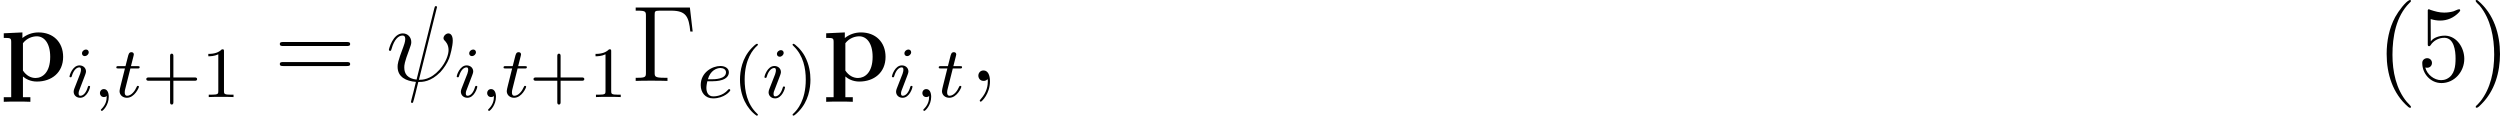
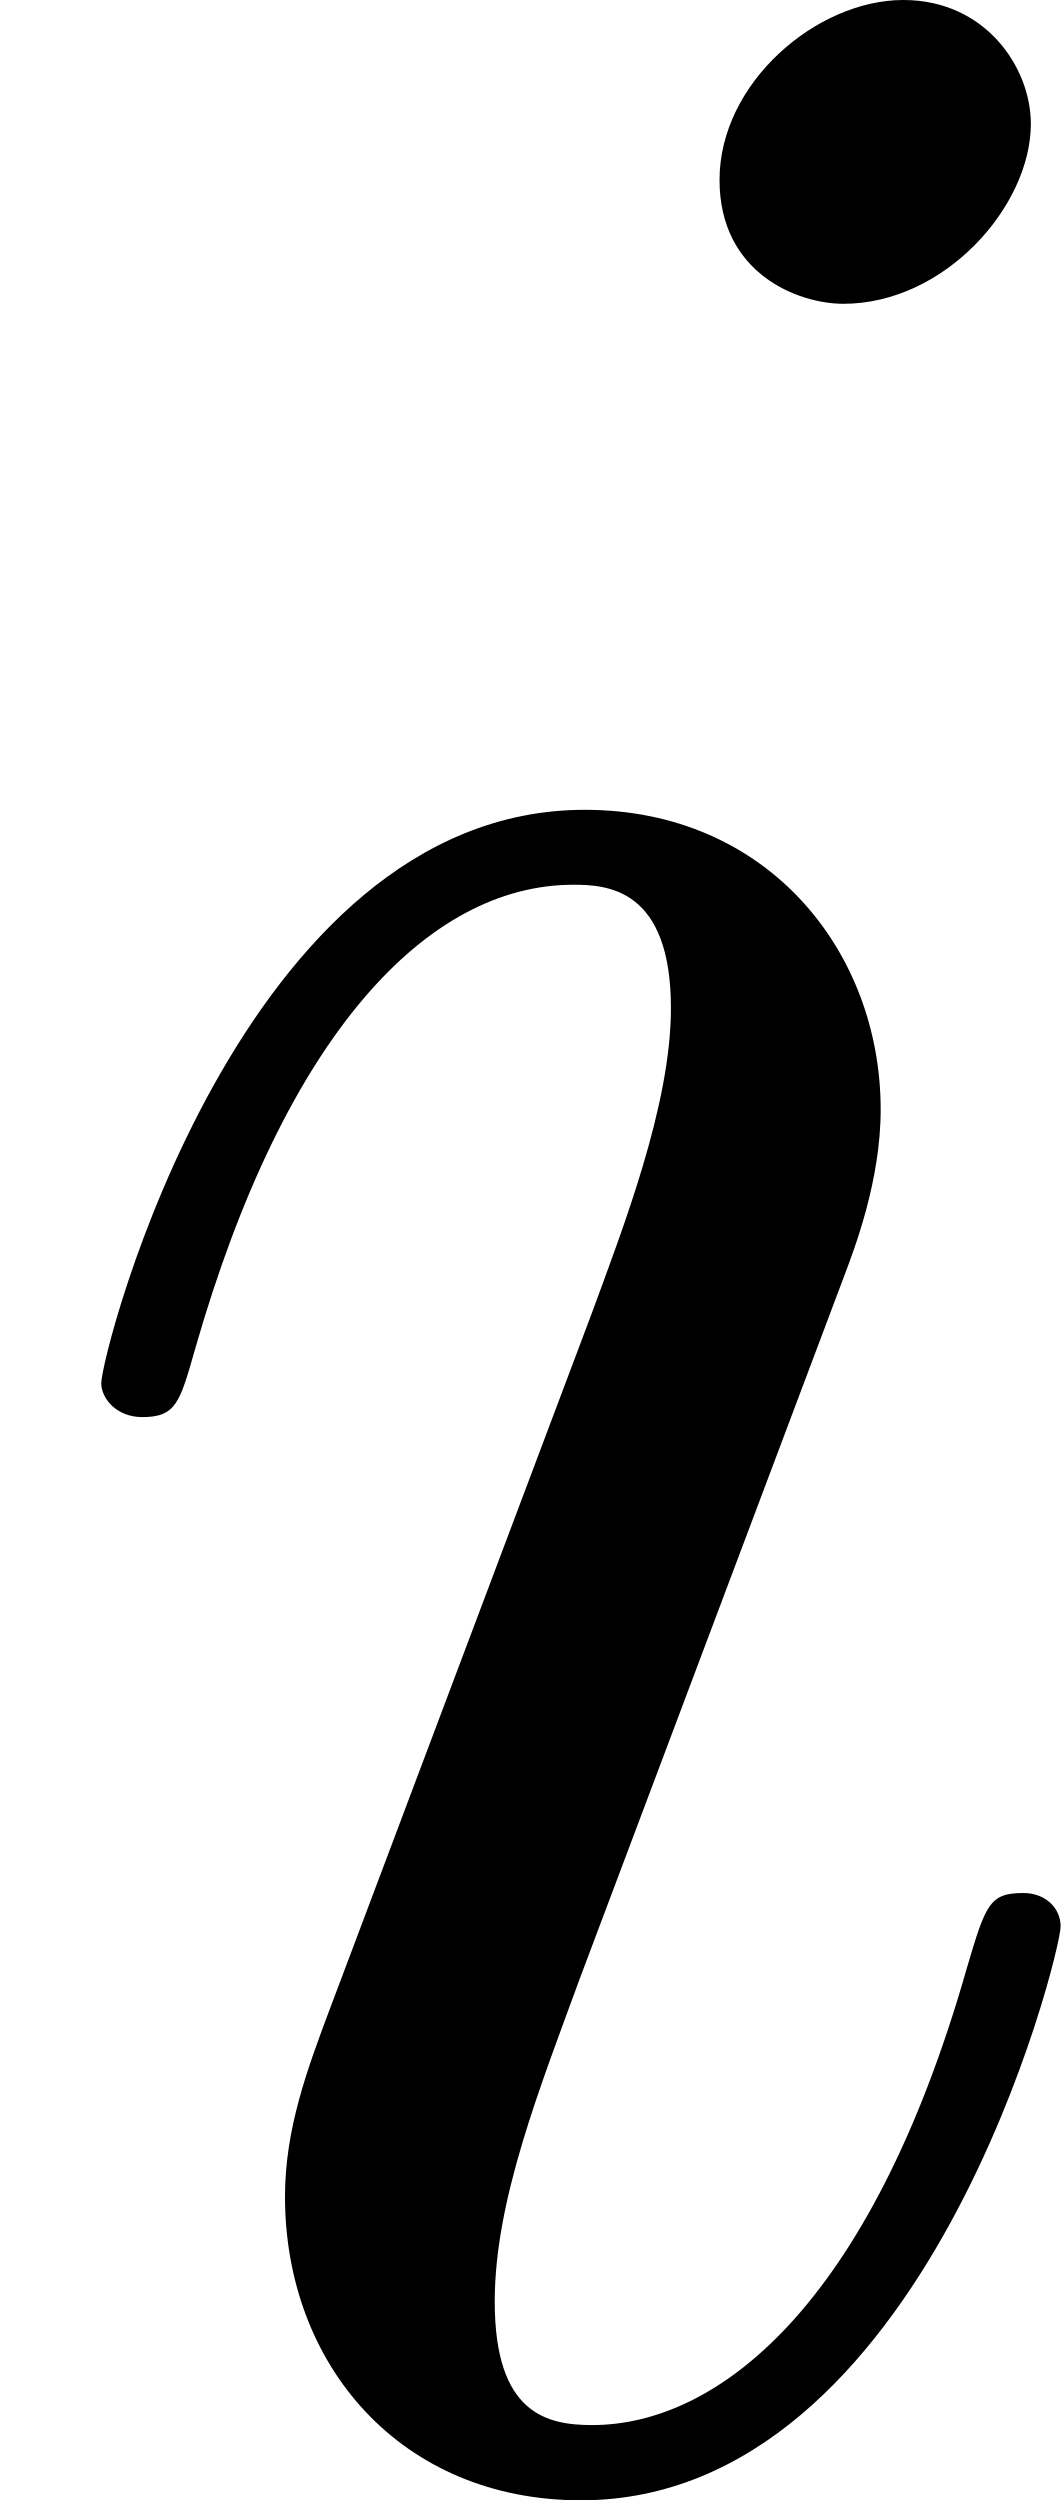
- <svg xmlns="http://www.w3.org/2000/svg" xmlns:xlink="http://www.w3.org/1999/xlink" version="1.1" width="277.426pt" height="12.831pt" viewBox="179.542 70.873 277.426 12.831">
+ <svg xmlns="http://www.w3.org/2000/svg" xmlns:xlink="http://www.w3.org/1999/xlink" version="1.1" width="3.383pt" height="7.974pt" viewBox="11.703 302.212 3.383 7.974">
  <defs>
-     <path id="g23-40" d="M3.718-8.966C3.3-8.811 2.511-7.771 2.14-7.101C1.459-5.846 1.184-4.411 1.184-2.989C1.184-.789 1.853 1.411 3.587 2.893C3.646 2.929 3.718 2.989 3.79 2.989C3.85 2.989 3.885 2.929 3.885 2.893C3.885 2.762 3.551 2.499 3.431 2.343C2.236 .921 1.829-1.04 1.829-2.893C1.829-4.89 2.212-7.149 3.706-8.644C3.778-8.715 3.885-8.799 3.885-8.883C3.885-8.942 3.826-8.978 3.766-8.978C3.742-8.978 3.73-8.978 3.718-8.966Z" />
-     <path id="g23-41" d="M.705-8.966C.669-8.954 .658-8.931 .658-8.895C.658-8.739 .968-8.512 1.1-8.357C2.331-6.862 2.714-4.842 2.714-2.917C2.714-1.112 2.331 .837 1.172 2.283L.885 2.606C.801 2.69 .658 2.786 .658 2.893C.658 2.941 .705 2.977 .765 2.977H.801C.944 2.953 1.16 2.714 1.315 2.558C2.774 1.1 3.359-.956 3.359-2.977C3.359-5.177 2.69-7.4 .944-8.883C.897-8.931 .837-8.978 .765-8.978C.741-8.978 .729-8.978 .705-8.966Z" />
-     <path id="g23-53" d="M.921-1.482C.992-1.47 1.052-1.459 1.124-1.459C1.435-1.459 1.662-1.686 1.662-1.997C1.662-2.295 1.423-2.523 1.136-2.523C.861-2.523 .598-2.331 .586-2.032V-1.961C.586-.813 1.494 .239 2.714 .239C4.148 .239 5.248-1.016 5.248-2.451C5.248-3.646 4.459-4.937 3.18-5.021H3.061C2.534-5.021 1.805-4.818 1.53-4.376L1.518-6.862C1.865-6.755 2.224-6.695 2.57-6.695C3.347-6.695 4.089-6.994 4.674-7.627C4.722-7.699 4.794-7.759 4.794-7.843V-7.867C4.782-7.926 4.734-7.95 4.686-7.95C4.507-7.95 4.244-7.783 4.053-7.723C3.718-7.627 3.359-7.58 3.013-7.58C2.475-7.58 2.02-7.711 1.506-7.878C1.447-7.902 1.387-7.938 1.327-7.95H1.303C1.243-7.95 1.207-7.902 1.196-7.843V-4.041C1.196-3.945 1.219-3.85 1.339-3.85C1.494-3.85 1.566-4.077 1.662-4.172C2.008-4.555 2.499-4.782 3.013-4.782H3.084C4.101-4.734 4.28-3.383 4.28-2.499C4.28-1.674 4.196-.634 3.288-.215C3.084-.12 2.881-.084 2.678-.084C1.889-.084 1.112-.717 .921-1.482Z" />
-     <path id="g7-112" d="M3.371 1.805H2.546V-.49C2.845-.227 3.371 .072 4.089 .072C5.727 .072 7.006-.921 7.006-2.666C7.006-4.316 5.894-5.38 4.28-5.38C3.575-5.38 2.965-5.141 2.487-4.758V-5.38L.418-5.284V-4.77C1.16-4.77 1.243-4.77 1.243-4.304V1.805H.418V2.319C.693 2.295 1.554 2.295 1.889 2.295S3.096 2.295 3.371 2.319V1.805ZM2.546-4.184C2.989-4.758 3.622-4.949 4.089-4.949C4.866-4.949 5.571-4.244 5.571-2.666C5.571-.933 4.71-.323 3.945-.323C3.431-.323 2.917-.586 2.546-1.148V-4.184Z" />
-     <path id="g15-32" d="M5.619-8.01C5.619-8.022 5.667-8.177 5.667-8.189C5.667-8.297 5.571-8.297 5.535-8.297C5.428-8.297 5.416-8.237 5.368-8.058L3.395-.143C2.403-.263 2.032-.765 2.032-1.482C2.032-1.745 2.032-2.02 2.594-3.503C2.75-3.933 2.809-4.089 2.809-4.304C2.809-4.842 2.427-5.272 1.865-5.272C.765-5.272 .323-3.539 .323-3.443C.323-3.395 .371-3.335 .454-3.335C.562-3.335 .574-3.383 .622-3.551C.909-4.591 1.387-5.033 1.829-5.033C1.937-5.033 2.14-5.021 2.14-4.639C2.14-4.591 2.14-4.328 1.937-3.802C1.291-2.104 1.291-1.841 1.291-1.566C1.291-.418 2.248 .024 3.324 .108C3.228 .478 3.144 .861 3.049 1.231C2.857 1.949 2.774 2.283 2.774 2.331C2.774 2.439 2.869 2.439 2.905 2.439C2.929 2.439 2.977 2.439 3.001 2.391C3.049 2.343 3.539 .335 3.587 .12C4.029 .12 4.973 .12 6.049-.992C6.444-1.423 6.802-1.973 7.006-2.487C7.125-2.798 7.412-3.862 7.412-4.471C7.412-5.189 7.054-5.272 6.934-5.272C6.647-5.272 6.384-4.985 6.384-4.746C6.384-4.603 6.468-4.519 6.516-4.471C6.623-4.364 6.946-4.041 6.946-3.419C6.946-2.989 6.707-2.104 5.942-1.243C4.937-.12 4.017-.12 3.658-.12L5.619-8.01Z" />
-     <path id="g15-59" d="M2.331 .048C2.331-.646 2.104-1.16 1.614-1.16C1.231-1.16 1.04-.849 1.04-.586S1.219 0 1.626 0C1.781 0 1.913-.048 2.02-.155C2.044-.179 2.056-.179 2.068-.179C2.092-.179 2.092-.012 2.092 .048C2.092 .442 2.02 1.219 1.327 1.997C1.196 2.14 1.196 2.164 1.196 2.188C1.196 2.248 1.255 2.307 1.315 2.307C1.411 2.307 2.331 1.423 2.331 .048Z" />
-     <path id="g16-40" d="M2.654 1.993C2.718 1.993 2.813 1.993 2.813 1.897C2.813 1.865 2.805 1.857 2.702 1.753C1.61 .725 1.339-.757 1.339-1.993C1.339-4.288 2.287-5.364 2.694-5.731C2.805-5.834 2.813-5.842 2.813-5.882S2.782-5.978 2.702-5.978C2.574-5.978 2.176-5.571 2.112-5.499C1.044-4.384 .821-2.949 .821-1.993C.821-.207 1.57 1.227 2.654 1.993Z" />
-     <path id="g16-41" d="M2.463-1.993C2.463-2.75 2.335-3.658 1.841-4.599C1.451-5.332 .725-5.978 .582-5.978C.502-5.978 .478-5.922 .478-5.882C.478-5.85 .478-5.834 .574-5.738C1.69-4.678 1.945-3.22 1.945-1.993C1.945 .295 .996 1.379 .59 1.745C.486 1.849 .478 1.857 .478 1.897S.502 1.993 .582 1.993C.709 1.993 1.108 1.586 1.172 1.514C2.24 .399 2.463-1.036 2.463-1.993Z" />
-     <path id="g16-43" d="M3.475-1.809H5.818C5.93-1.809 6.105-1.809 6.105-1.993S5.93-2.176 5.818-2.176H3.475V-4.527C3.475-4.639 3.475-4.814 3.292-4.814S3.108-4.639 3.108-4.527V-2.176H.757C.646-2.176 .47-2.176 .47-1.993S.646-1.809 .757-1.809H3.108V.542C3.108 .654 3.108 .829 3.292 .829S3.475 .654 3.475 .542V-1.809Z" />
-     <path id="g16-49" d="M2.503-5.077C2.503-5.292 2.487-5.3 2.271-5.3C1.945-4.981 1.522-4.79 .765-4.79V-4.527C.98-4.527 1.411-4.527 1.873-4.742V-.654C1.873-.359 1.849-.263 1.092-.263H.813V0C1.14-.024 1.825-.024 2.184-.024S3.236-.024 3.563 0V-.263H3.284C2.527-.263 2.503-.359 2.503-.654V-5.077Z" />
-     <path id="g24-0" d="M6.504-8.141H.49V-7.795H.729C1.59-7.795 1.626-7.675 1.626-7.233V-.909C1.626-.466 1.59-.347 .729-.347H.49V0C.777-.024 1.841-.024 2.2-.024C2.618-.024 3.67-.024 4.017 0V-.347H3.658C2.618-.347 2.594-.49 2.594-.921V-7.317C2.594-7.711 2.618-7.795 3.144-7.795H4.423C6.073-7.795 6.384-7.149 6.551-5.475H6.814L6.504-8.141Z" />
-     <path id="g24-61" d="M8.07-3.873C8.237-3.873 8.452-3.873 8.452-4.089C8.452-4.316 8.249-4.316 8.07-4.316H1.028C.861-4.316 .646-4.316 .646-4.101C.646-3.873 .849-3.873 1.028-3.873H8.07ZM8.07-1.65C8.237-1.65 8.452-1.65 8.452-1.865C8.452-2.092 8.249-2.092 8.07-2.092H1.028C.861-2.092 .646-2.092 .646-1.877C.646-1.65 .849-1.65 1.028-1.65H8.07Z" />
-     <path id="g14-59" d="M1.49-.12C1.49 .399 1.379 .853 .885 1.347C.853 1.371 .837 1.387 .837 1.427C.837 1.49 .901 1.538 .956 1.538C1.052 1.538 1.714 .909 1.714-.024C1.714-.534 1.522-.885 1.172-.885C.893-.885 .733-.662 .733-.446C.733-.223 .885 0 1.18 0C1.371 0 1.49-.112 1.49-.12Z" />
-     <path id="g14-101" d="M1.602-1.817C1.777-1.817 2.375-1.825 2.798-1.977C3.491-2.216 3.515-2.694 3.515-2.813C3.515-3.26 3.092-3.515 2.574-3.515C1.674-3.515 .391-2.805 .391-1.395C.391-.582 .885 .08 1.761 .08C3.005 .08 3.674-.717 3.674-.829C3.674-.901 3.595-.956 3.547-.956S3.475-.933 3.435-.885C2.805-.143 1.913-.143 1.777-.143C1.196-.143 1.02-.638 1.02-1.084C1.02-1.323 1.092-1.682 1.124-1.817H1.602ZM1.188-2.04C1.443-3.013 2.168-3.292 2.574-3.292C2.893-3.292 3.196-3.132 3.196-2.813C3.196-2.04 1.889-2.04 1.554-2.04H1.188Z" />
-     <path id="g14-105" d="M2.375-4.973C2.375-5.149 2.248-5.276 2.064-5.276C1.857-5.276 1.626-5.085 1.626-4.846C1.626-4.67 1.753-4.543 1.937-4.543C2.144-4.543 2.375-4.734 2.375-4.973ZM1.211-2.048L.781-.948C.741-.829 .701-.733 .701-.598C.701-.207 1.004 .08 1.427 .08C2.2 .08 2.527-1.036 2.527-1.14C2.527-1.219 2.463-1.243 2.407-1.243C2.311-1.243 2.295-1.188 2.271-1.108C2.088-.47 1.761-.143 1.443-.143C1.347-.143 1.251-.183 1.251-.399C1.251-.59 1.307-.733 1.411-.98C1.49-1.196 1.57-1.411 1.658-1.626L1.905-2.271C1.977-2.455 2.072-2.702 2.072-2.837C2.072-3.236 1.753-3.515 1.347-3.515C.574-3.515 .239-2.399 .239-2.295C.239-2.224 .295-2.192 .359-2.192C.462-2.192 .47-2.24 .494-2.319C.717-3.076 1.084-3.292 1.323-3.292C1.435-3.292 1.514-3.252 1.514-3.029C1.514-2.949 1.506-2.837 1.427-2.598L1.211-2.048Z" />
-     <path id="g14-116" d="M1.761-3.172H2.542C2.694-3.172 2.79-3.172 2.79-3.324C2.79-3.435 2.686-3.435 2.55-3.435H1.825L2.112-4.567C2.144-4.686 2.144-4.726 2.144-4.734C2.144-4.902 2.016-4.981 1.881-4.981C1.61-4.981 1.554-4.766 1.467-4.407L1.219-3.435H.454C.303-3.435 .199-3.435 .199-3.284C.199-3.172 .303-3.172 .438-3.172H1.156L.677-1.259C.63-1.06 .558-.781 .558-.669C.558-.191 .948 .08 1.371 .08C2.224 .08 2.71-1.044 2.71-1.14C2.71-1.227 2.638-1.243 2.59-1.243C2.503-1.243 2.495-1.211 2.439-1.092C2.279-.709 1.881-.143 1.395-.143C1.227-.143 1.132-.255 1.132-.518C1.132-.669 1.156-.757 1.18-.861L1.761-3.172Z" />
+     <path id="g11-105" d="M3.383-1.71C3.383-1.769 3.335-1.817 3.264-1.817C3.156-1.817 3.144-1.781 3.084-1.578C2.774-.49 2.283-.12 1.889-.12C1.745-.12 1.578-.155 1.578-.514C1.578-.837 1.722-1.196 1.853-1.554L2.69-3.778C2.726-3.873 2.809-4.089 2.809-4.316C2.809-4.818 2.451-5.272 1.865-5.272C.765-5.272 .323-3.539 .323-3.443C.323-3.395 .371-3.335 .454-3.335C.562-3.335 .574-3.383 .622-3.551C.909-4.555 1.363-5.033 1.829-5.033C1.937-5.033 2.14-5.021 2.14-4.639C2.14-4.328 1.985-3.933 1.889-3.67L1.052-1.447C.98-1.255 .909-1.064 .909-.849C.909-.311 1.279 .12 1.853 .12C2.953 .12 3.383-1.626 3.383-1.71ZM3.288-7.46C3.288-7.639 3.144-7.855 2.881-7.855C2.606-7.855 2.295-7.592 2.295-7.281C2.295-6.982 2.546-6.886 2.69-6.886C3.013-6.886 3.288-7.197 3.288-7.46Z" />
  </defs>
  <g id="page1">
-     <use x="179.542" y="79.851" xlink:href="#g7-112" />
-     <use x="187.014" y="81.644" xlink:href="#g14-105" />
-     <use x="189.897" y="81.644" xlink:href="#g14-59" />
-     <use x="192.25" y="81.644" xlink:href="#g14-116" />
-     <use x="195.308" y="81.644" xlink:href="#g16-43" />
-     <use x="201.894" y="81.644" xlink:href="#g16-49" />
-     <use x="209.947" y="79.851" xlink:href="#g24-61" />
-     <use x="222.373" y="79.851" xlink:href="#g15-32" />
-     <use x="229.983" y="81.644" xlink:href="#g14-105" />
-     <use x="232.866" y="81.644" xlink:href="#g14-59" />
-     <use x="235.219" y="81.644" xlink:href="#g14-116" />
-     <use x="238.277" y="81.644" xlink:href="#g16-43" />
-     <use x="244.863" y="81.644" xlink:href="#g16-49" />
-     <use x="249.595" y="79.851" xlink:href="#g24-0" />
-     <use x="256.91" y="81.711" xlink:href="#g14-101" />
-     <use x="260.838" y="81.711" xlink:href="#g16-40" />
-     <use x="264.131" y="81.711" xlink:href="#g14-105" />
-     <use x="267.014" y="81.711" xlink:href="#g16-41" />
-     <use x="270.806" y="79.851" xlink:href="#g7-112" />
-     <use x="278.278" y="81.644" xlink:href="#g14-105" />
-     <use x="281.161" y="81.644" xlink:href="#g14-59" />
-     <use x="283.513" y="81.644" xlink:href="#g14-116" />
-     <use x="287.069" y="79.851" xlink:href="#g15-59" />
-     <use x="443.206" y="79.851" xlink:href="#g23-40" />
-     <use x="447.757" y="79.851" xlink:href="#g23-53" />
-     <use x="453.609" y="79.851" xlink:href="#g23-41" />
+     <use x="11.703" y="310.067" xlink:href="#g11-105" />
  </g>
</svg>
